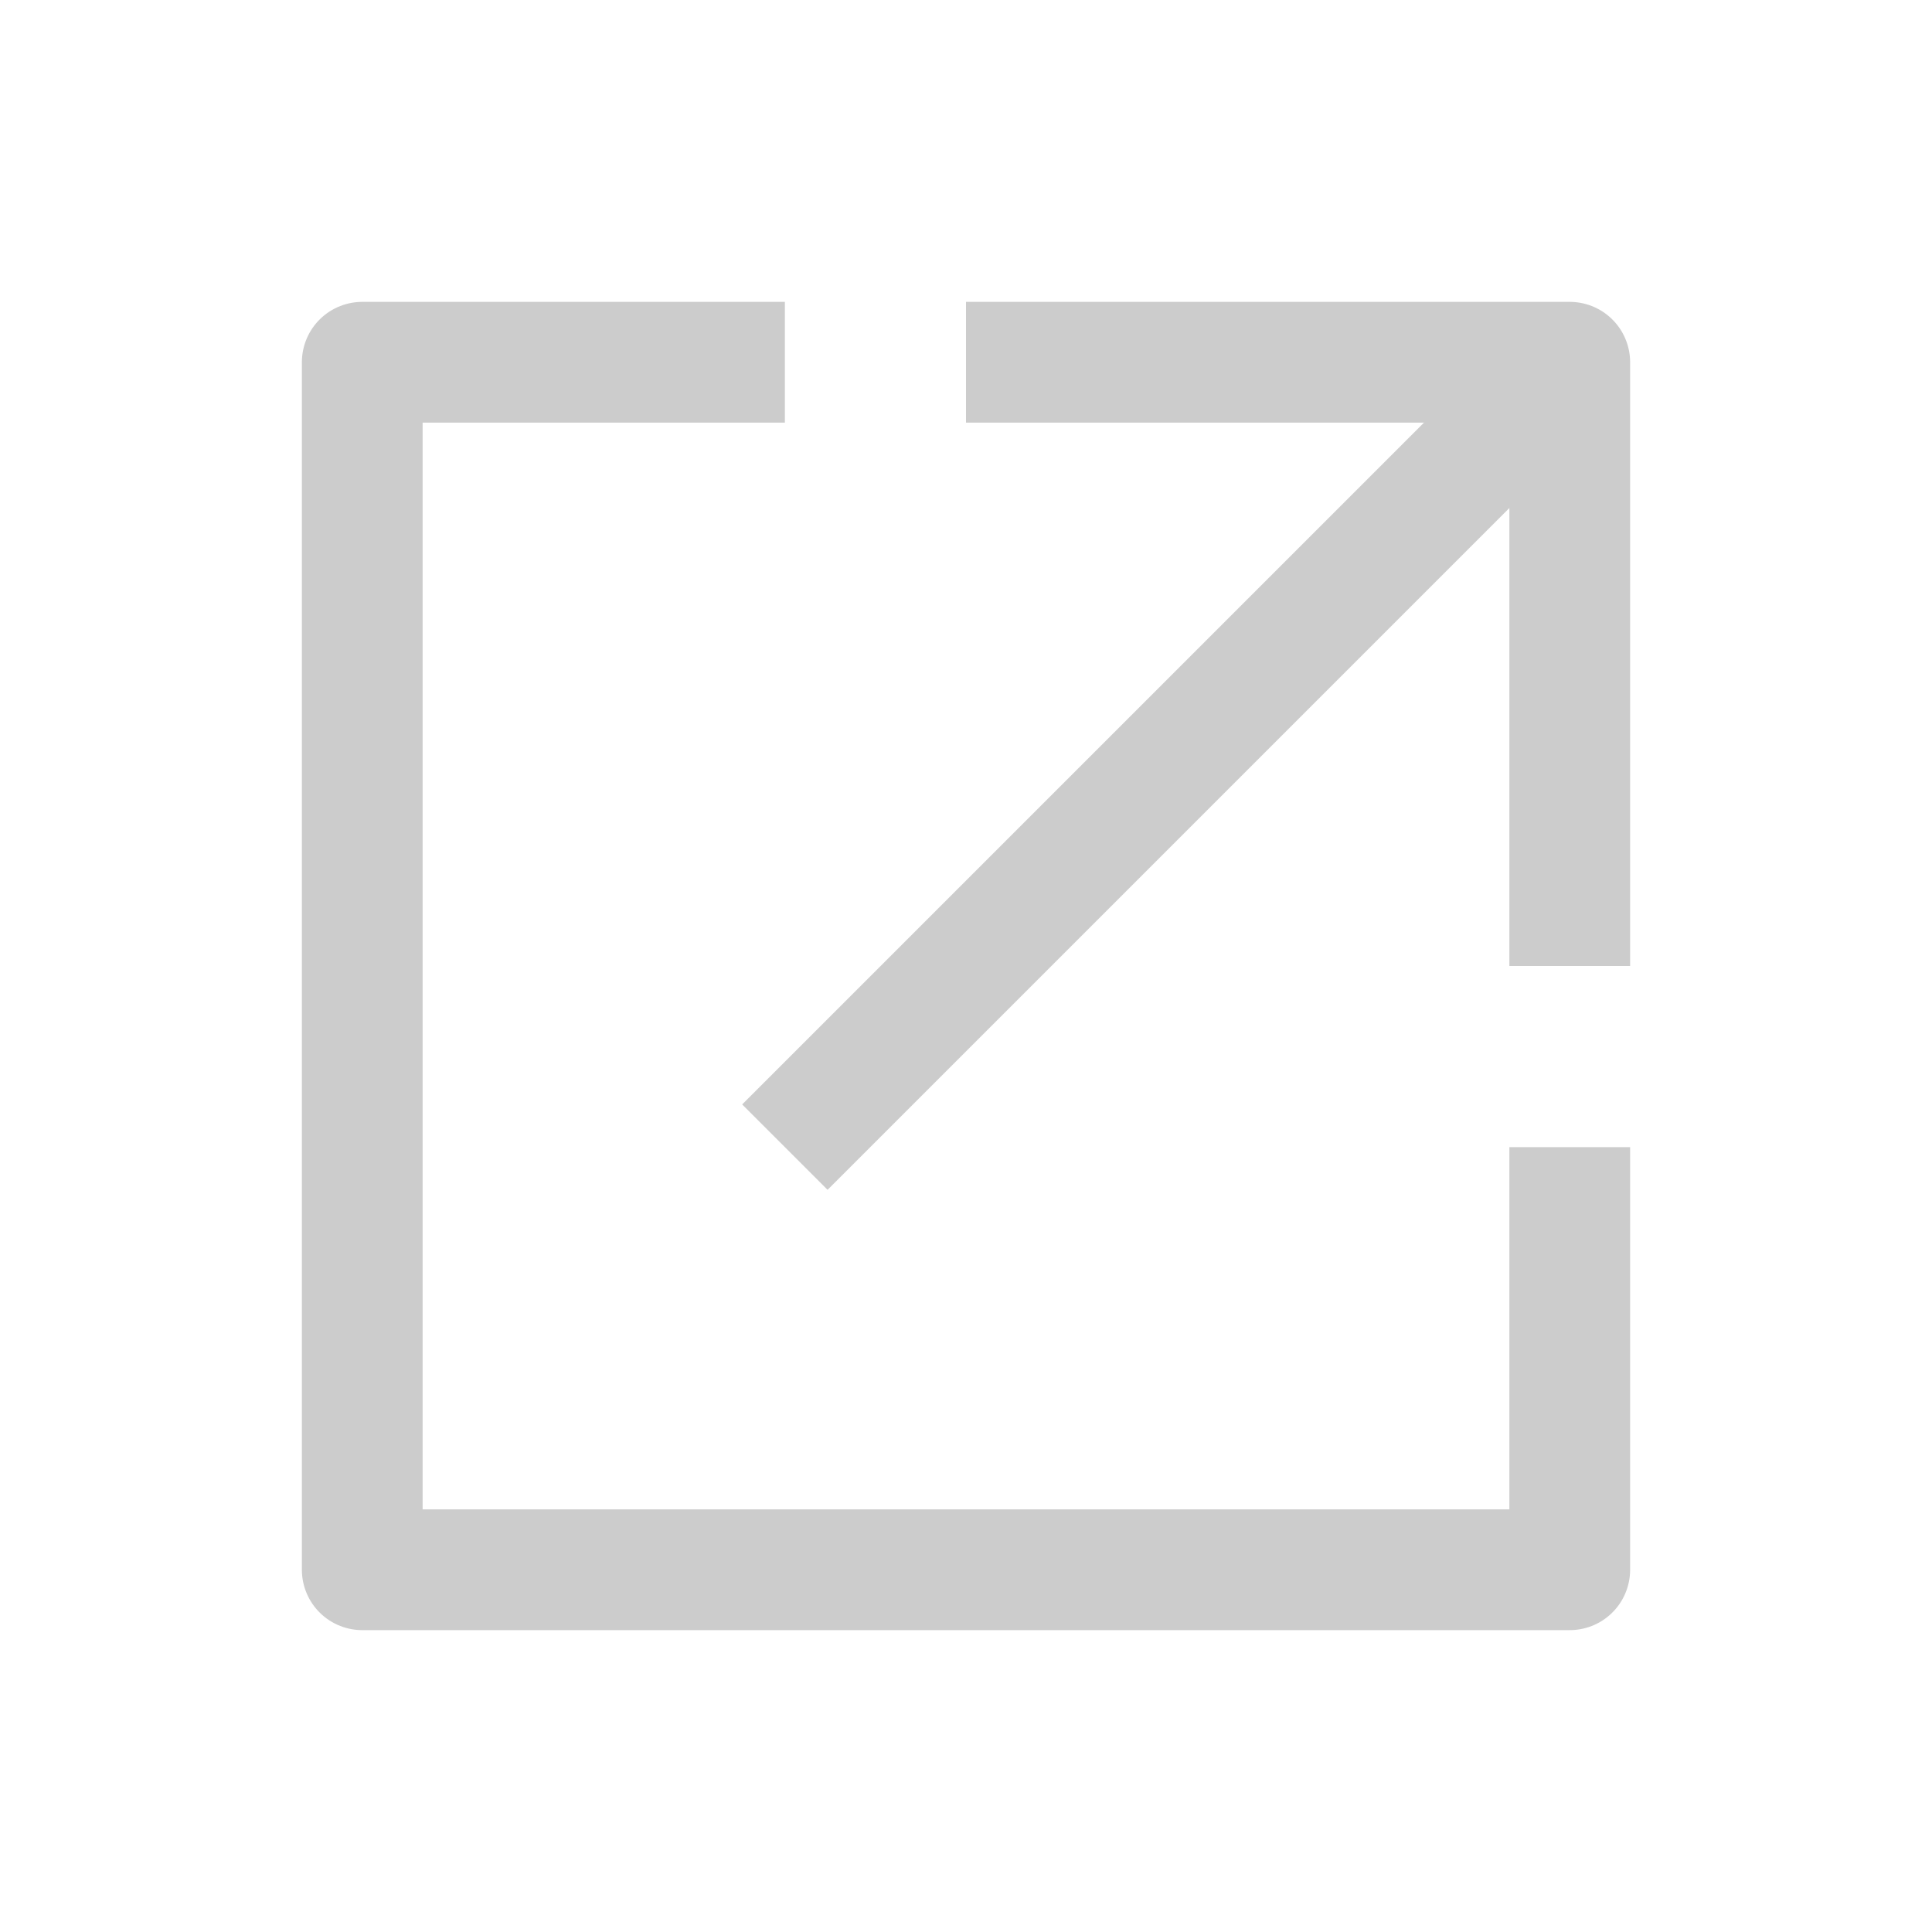
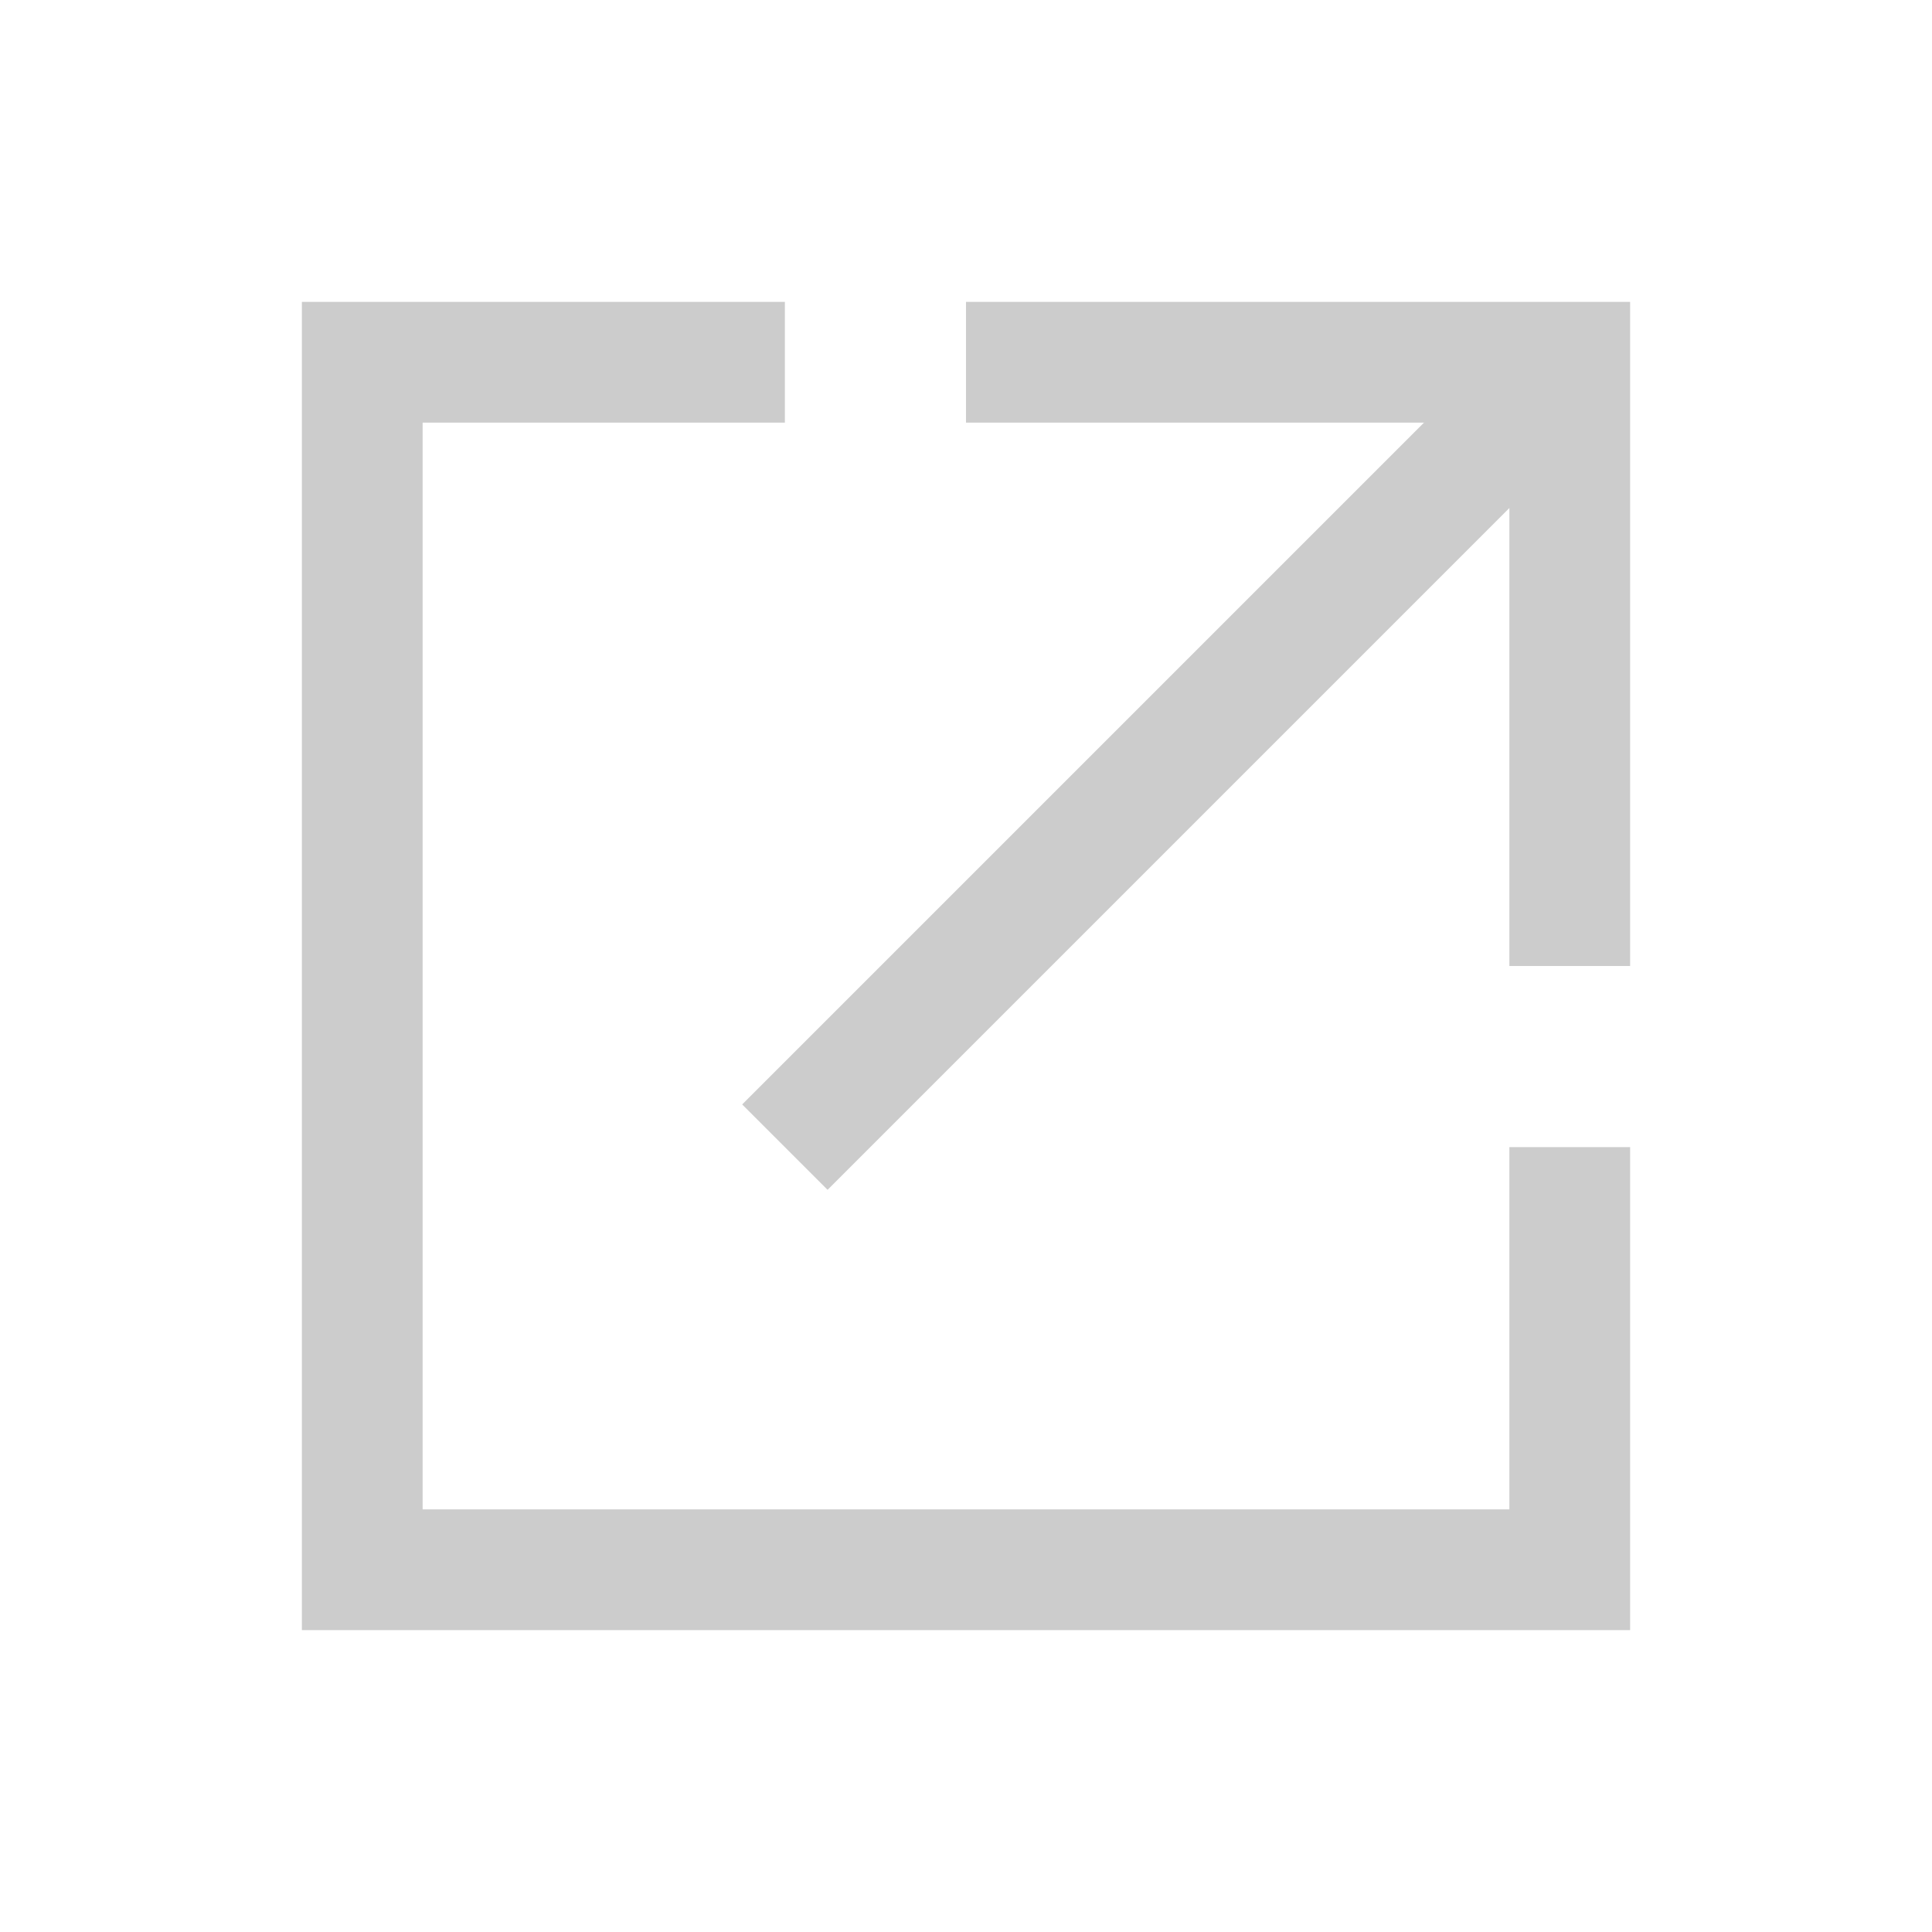
- <svg xmlns="http://www.w3.org/2000/svg" class="icon" viewBox="0 0 32 32">
-   <g stroke-linejoin="round" fill="none" stroke="#ccc" stroke-width="2">
+ <svg xmlns="http://www.w3.org/2000/svg" viewBox="0 0 32 32">
+   <g fill="none" stroke="#ccc" stroke-width="2">
    <path d="             M 13 6             L 6 6             L 6 26             L 26 26             L 26 19         " />
    <path d="             M 16 6             L 26 6             L 26 16         " />
    <path d="             M 26 6             L 13 19         " />
  </g>
</svg>
